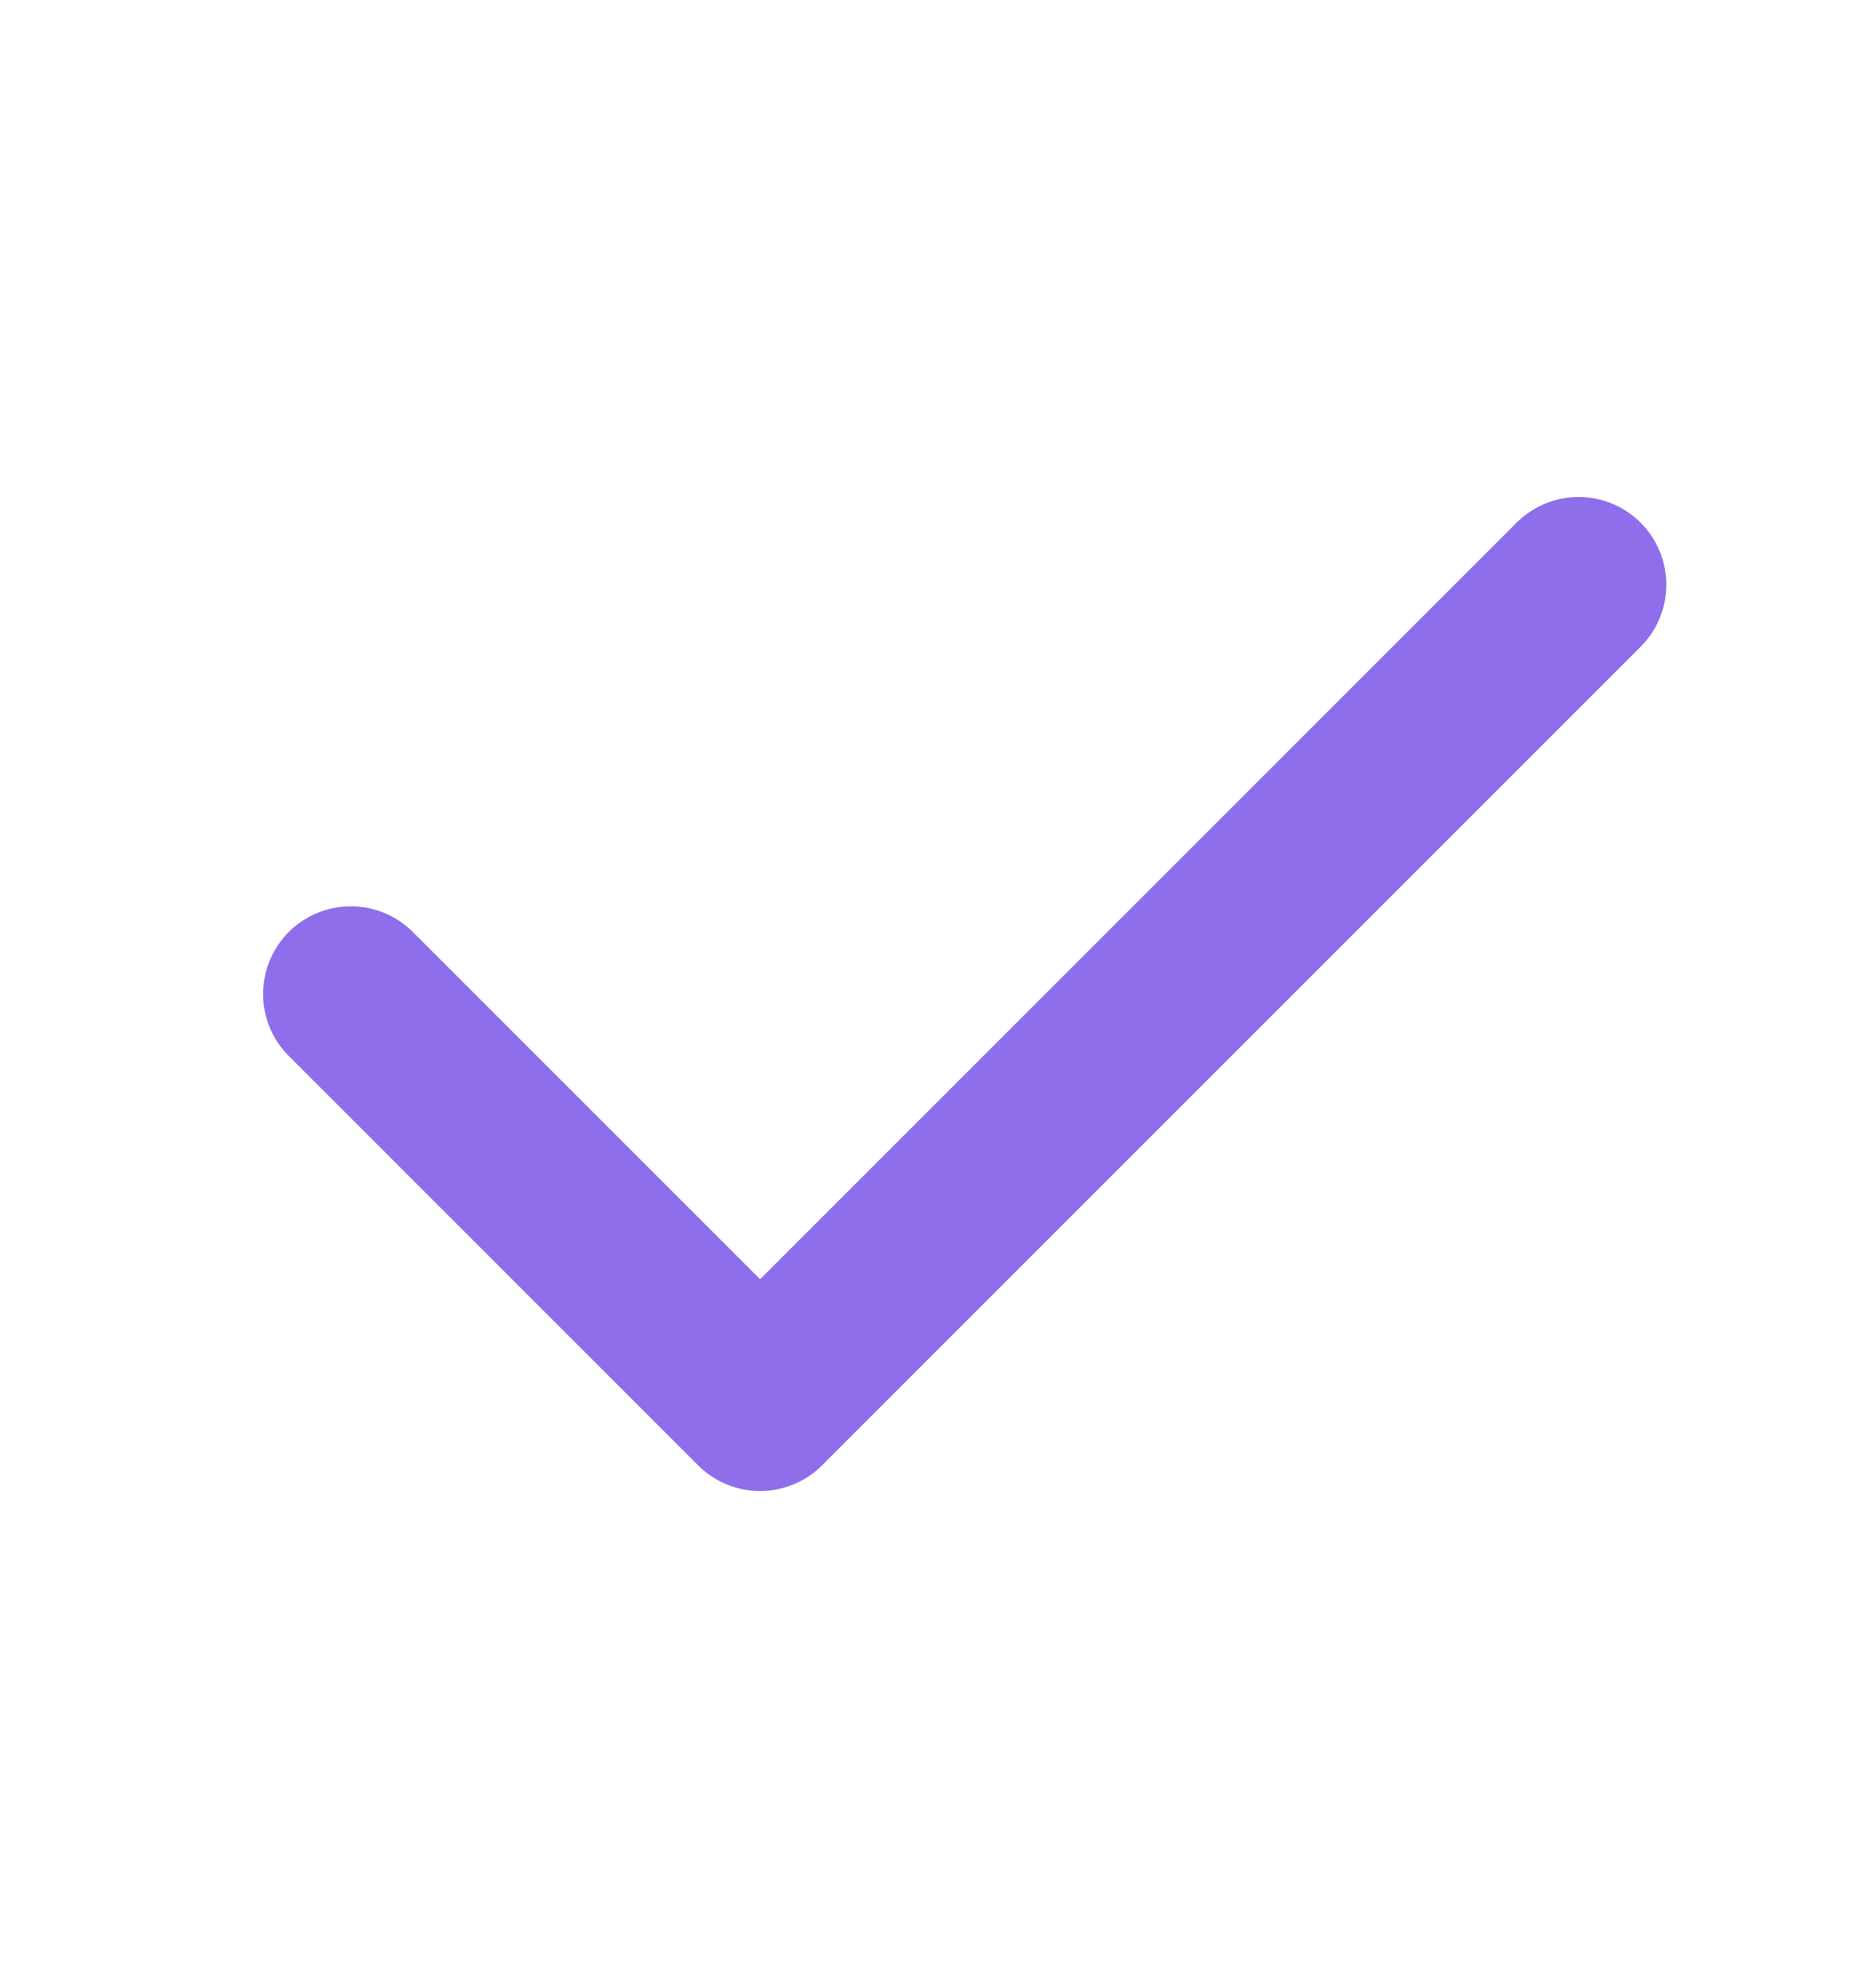
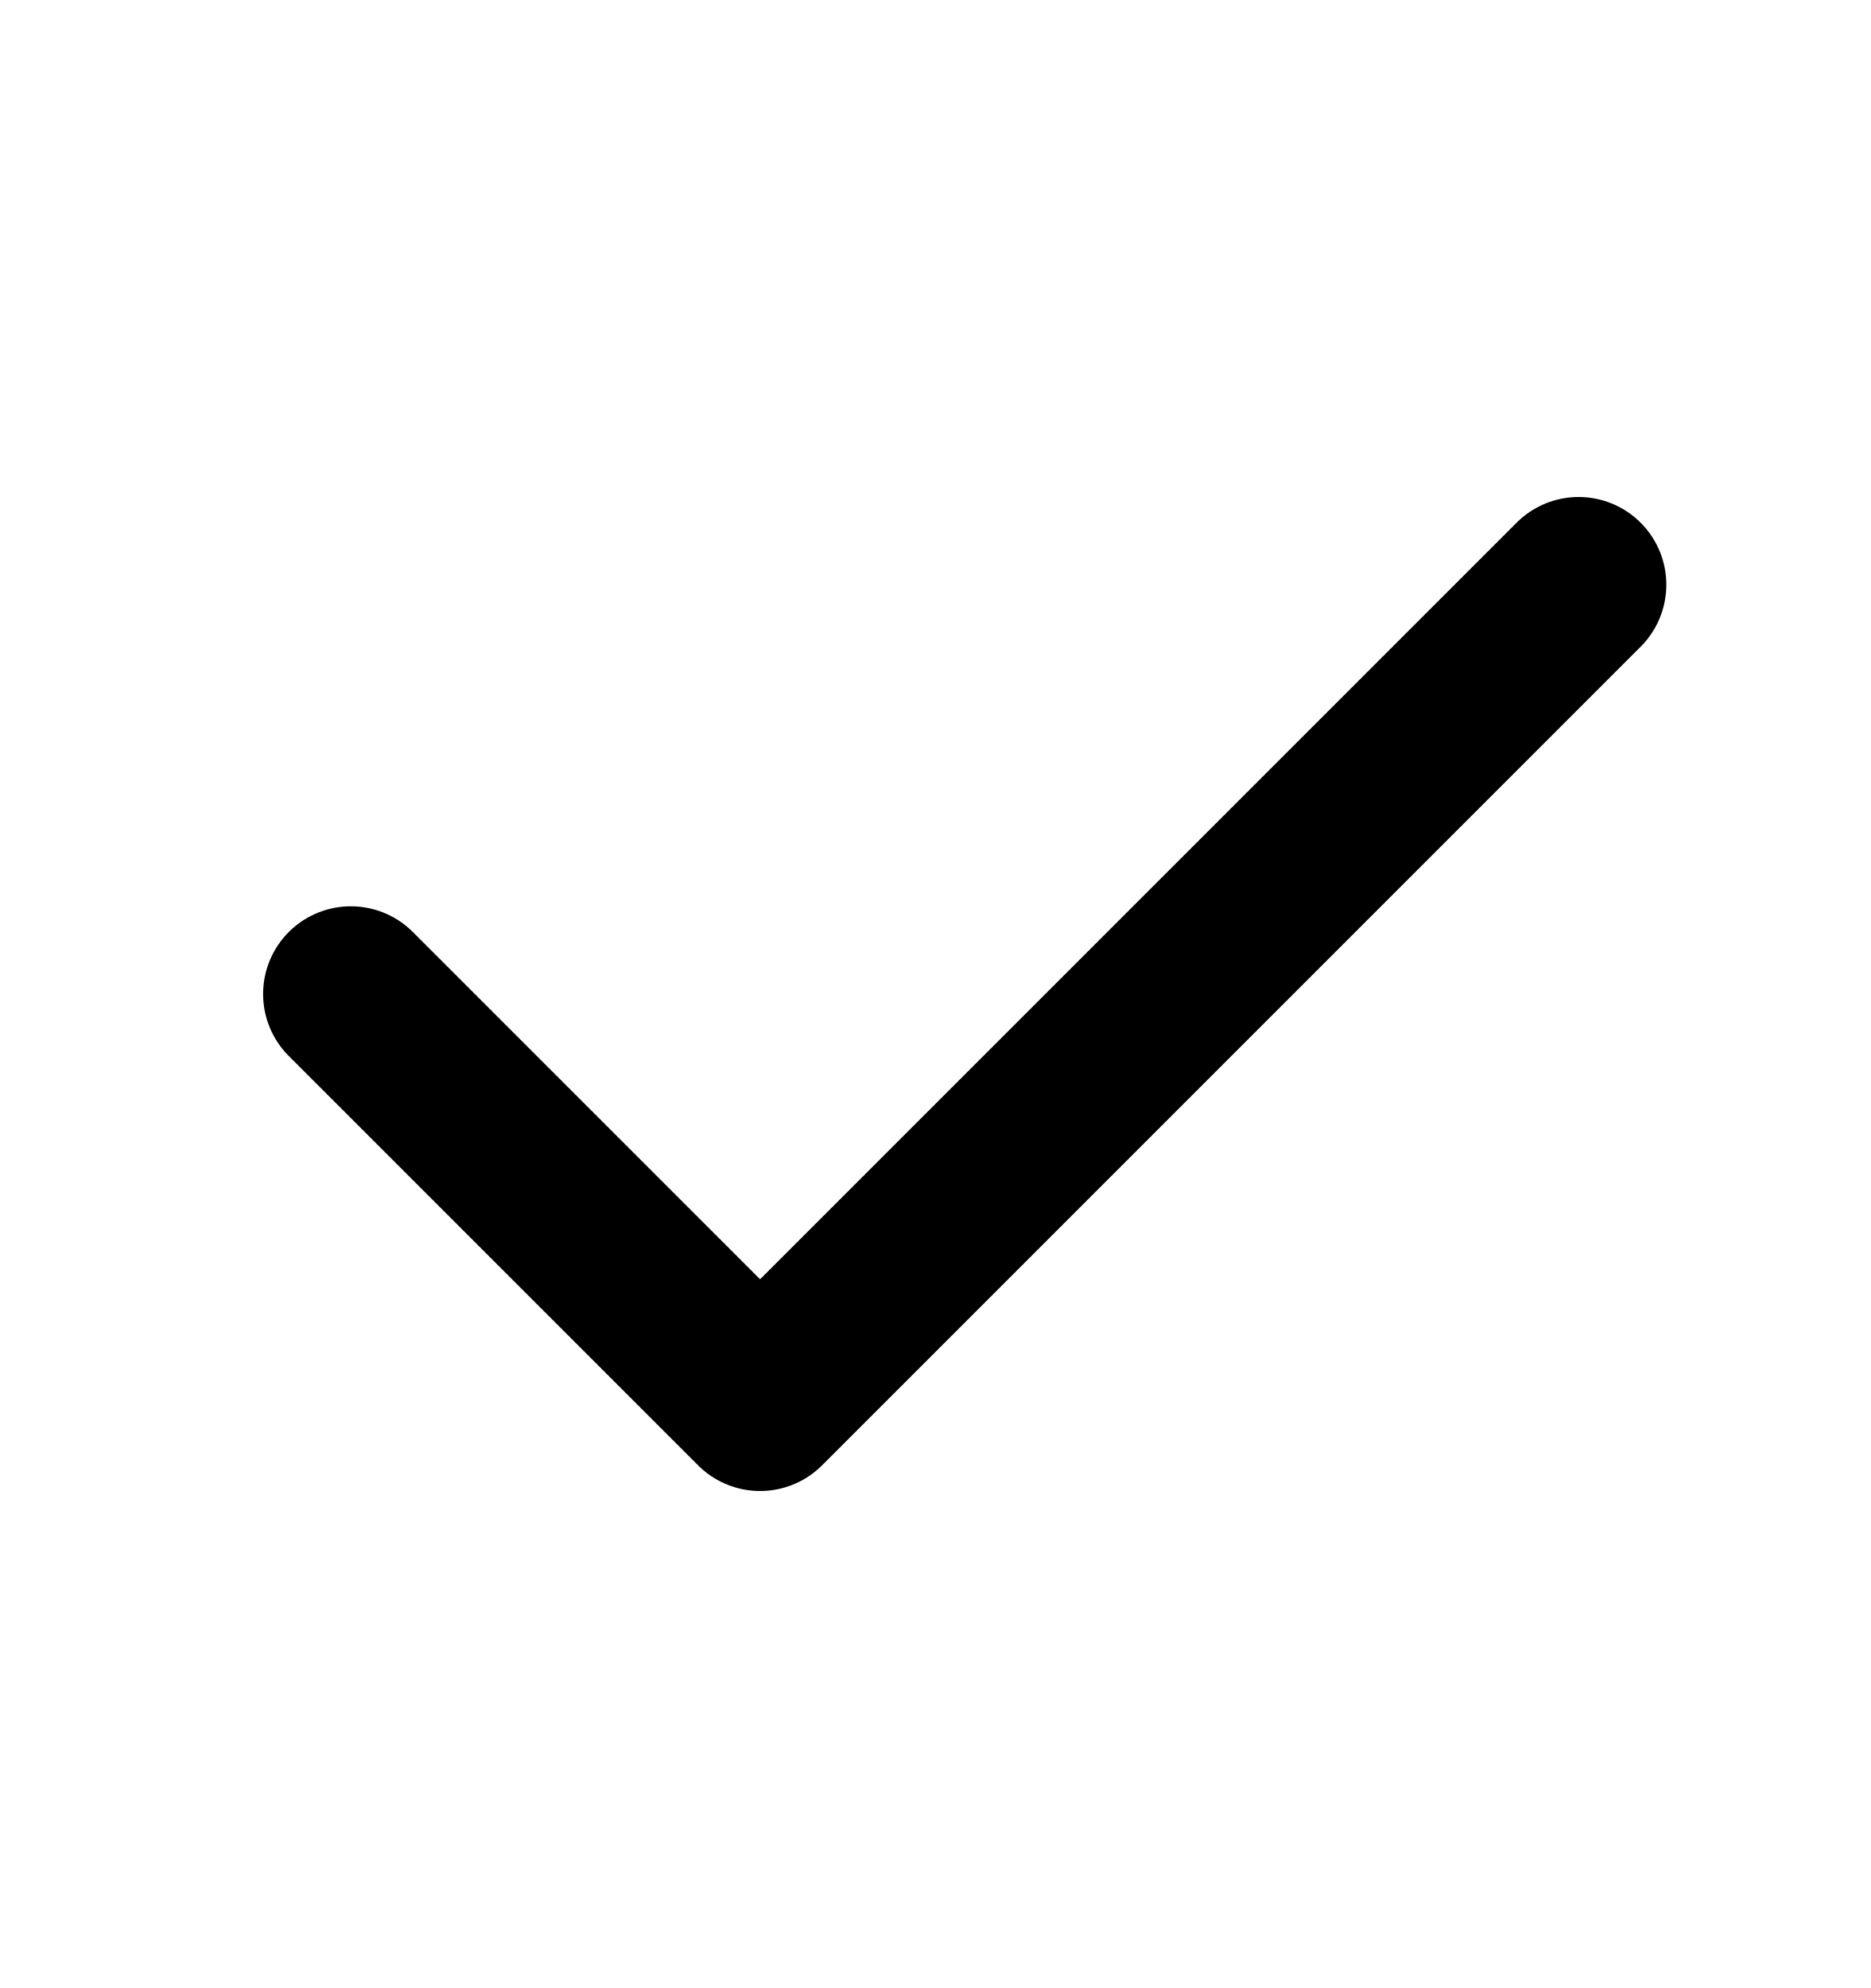
<svg xmlns="http://www.w3.org/2000/svg" width="16" height="17" viewBox="0 0 16 17" fill="none">
-   <path d="M13.5 5L6.5 12L3 8.5" stroke="#8E6EEA" stroke-width="1.5" stroke-linecap="round" stroke-linejoin="round" />
+   <path d="M13.5 5L6.5 12L3 8.5" stroke="#000000" stroke-width="1.5" stroke-linecap="round" stroke-linejoin="round" />
</svg>
